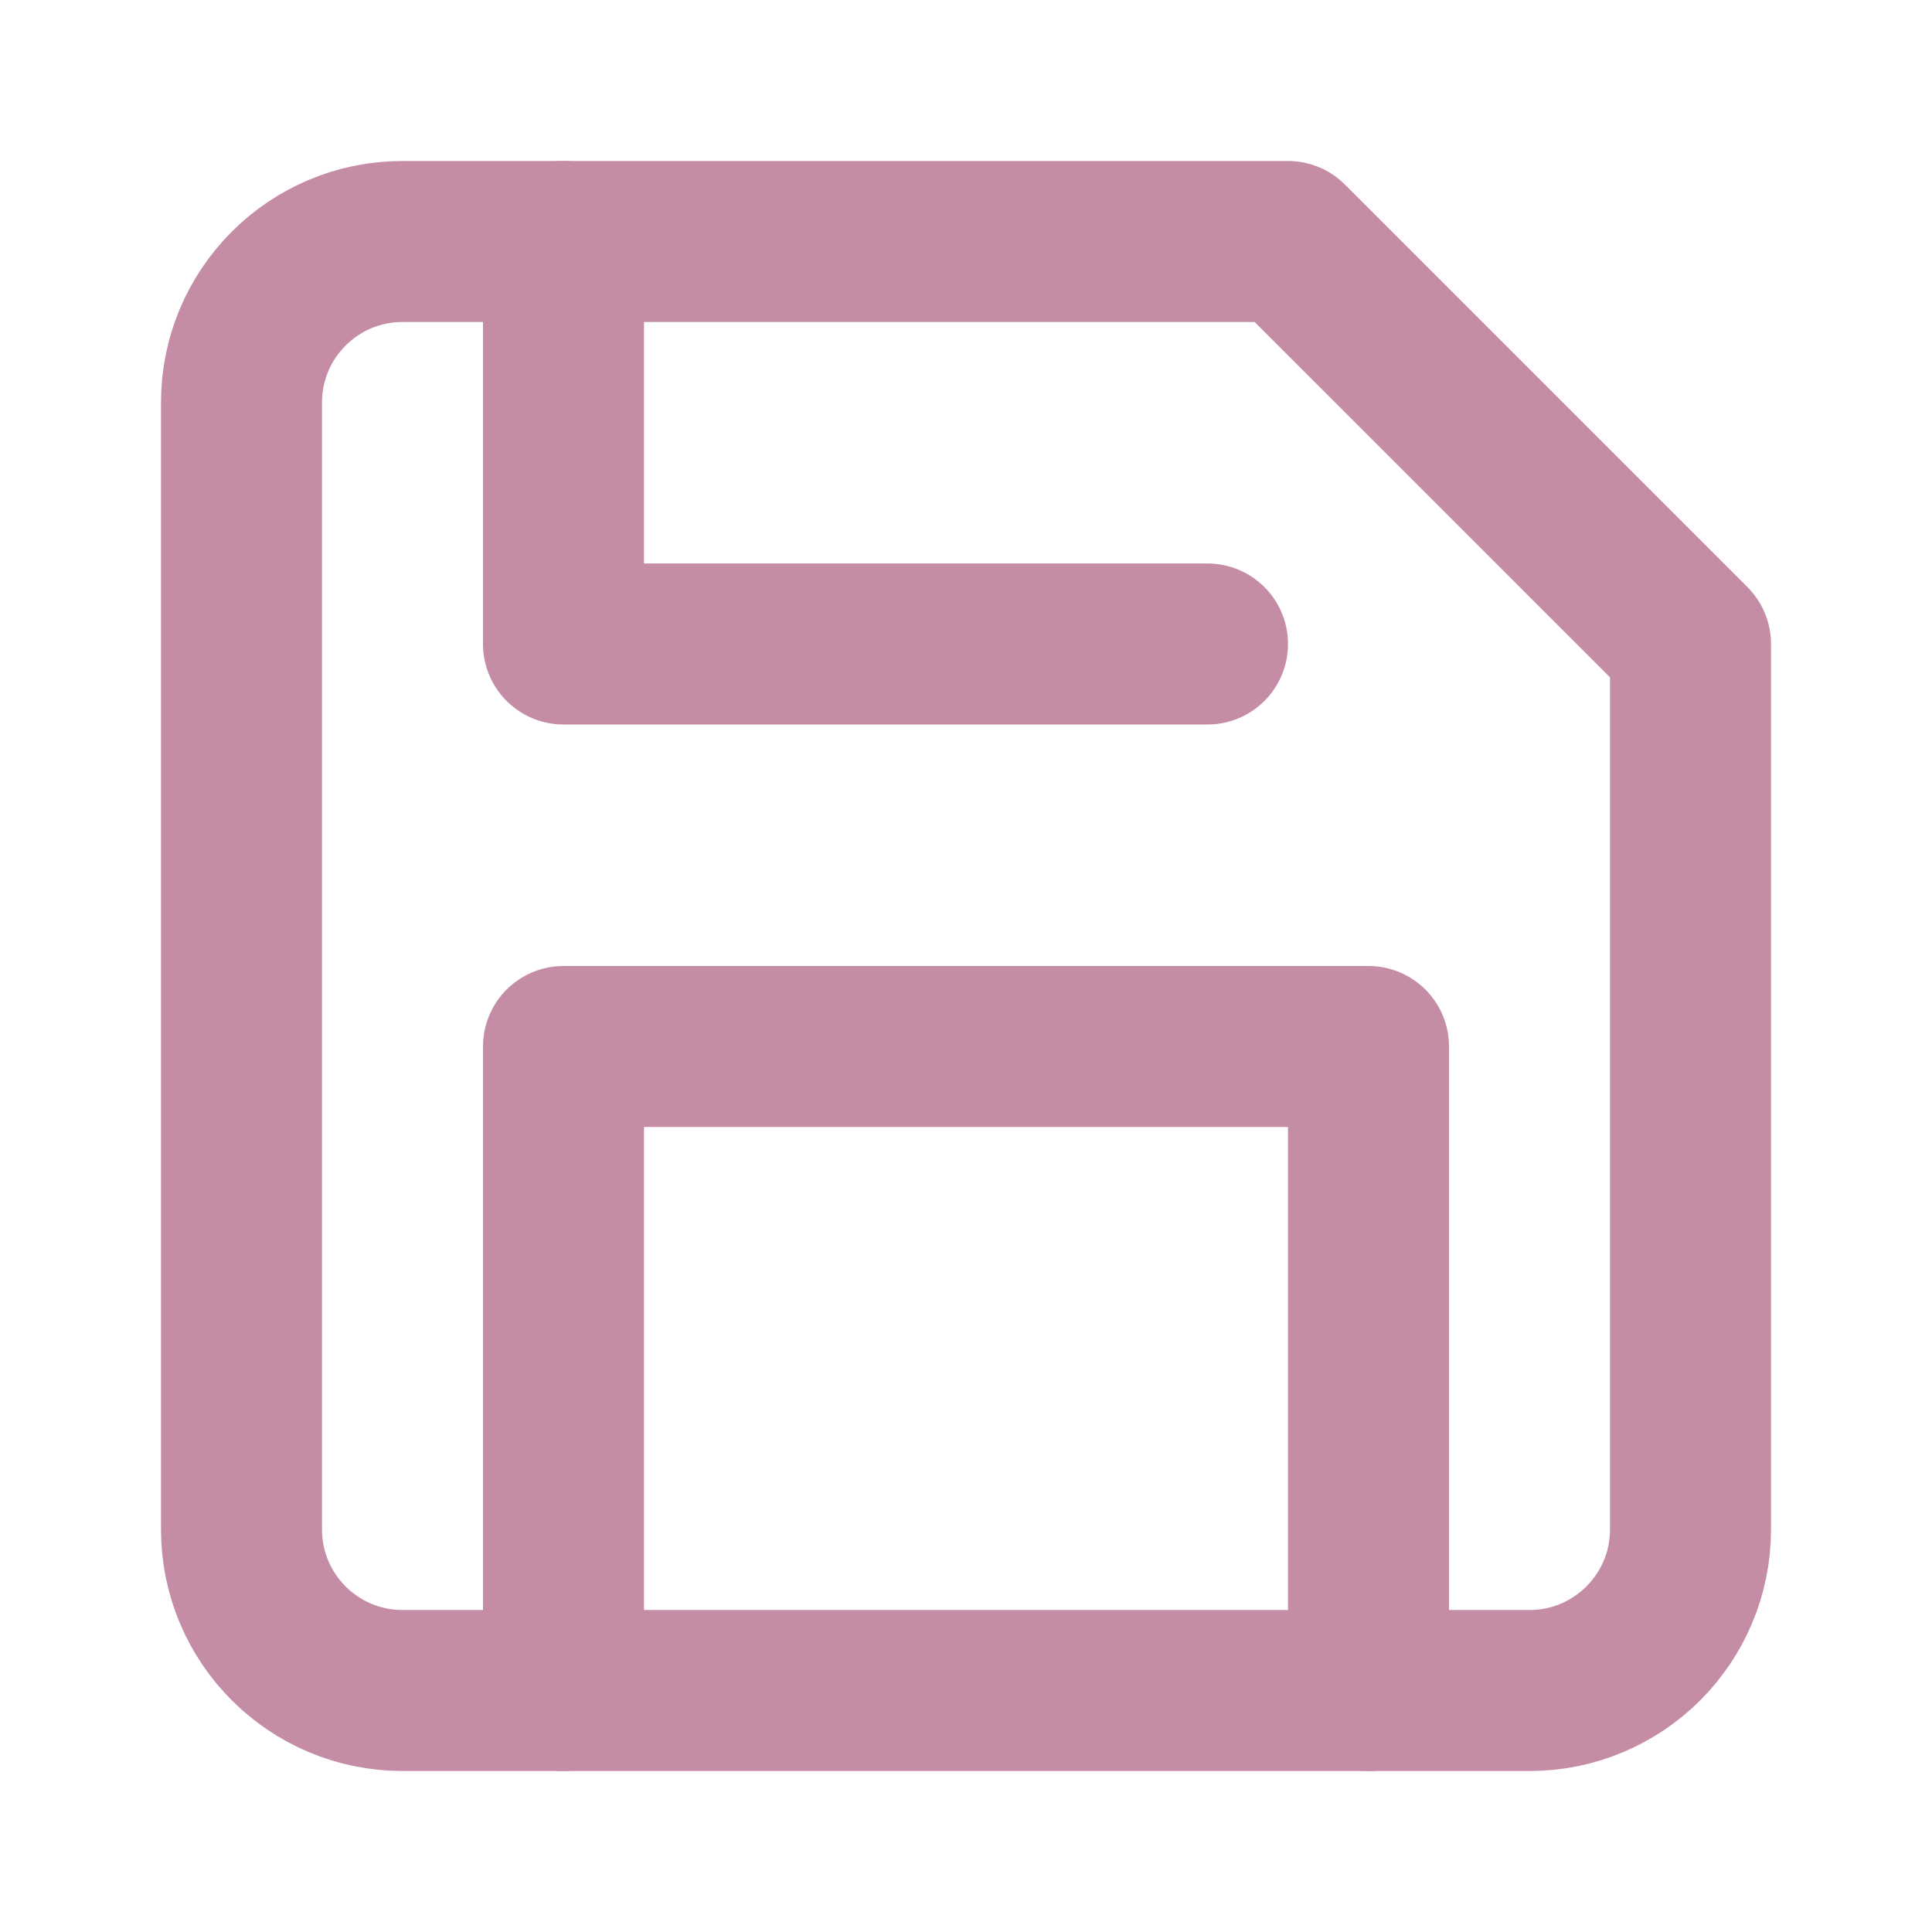
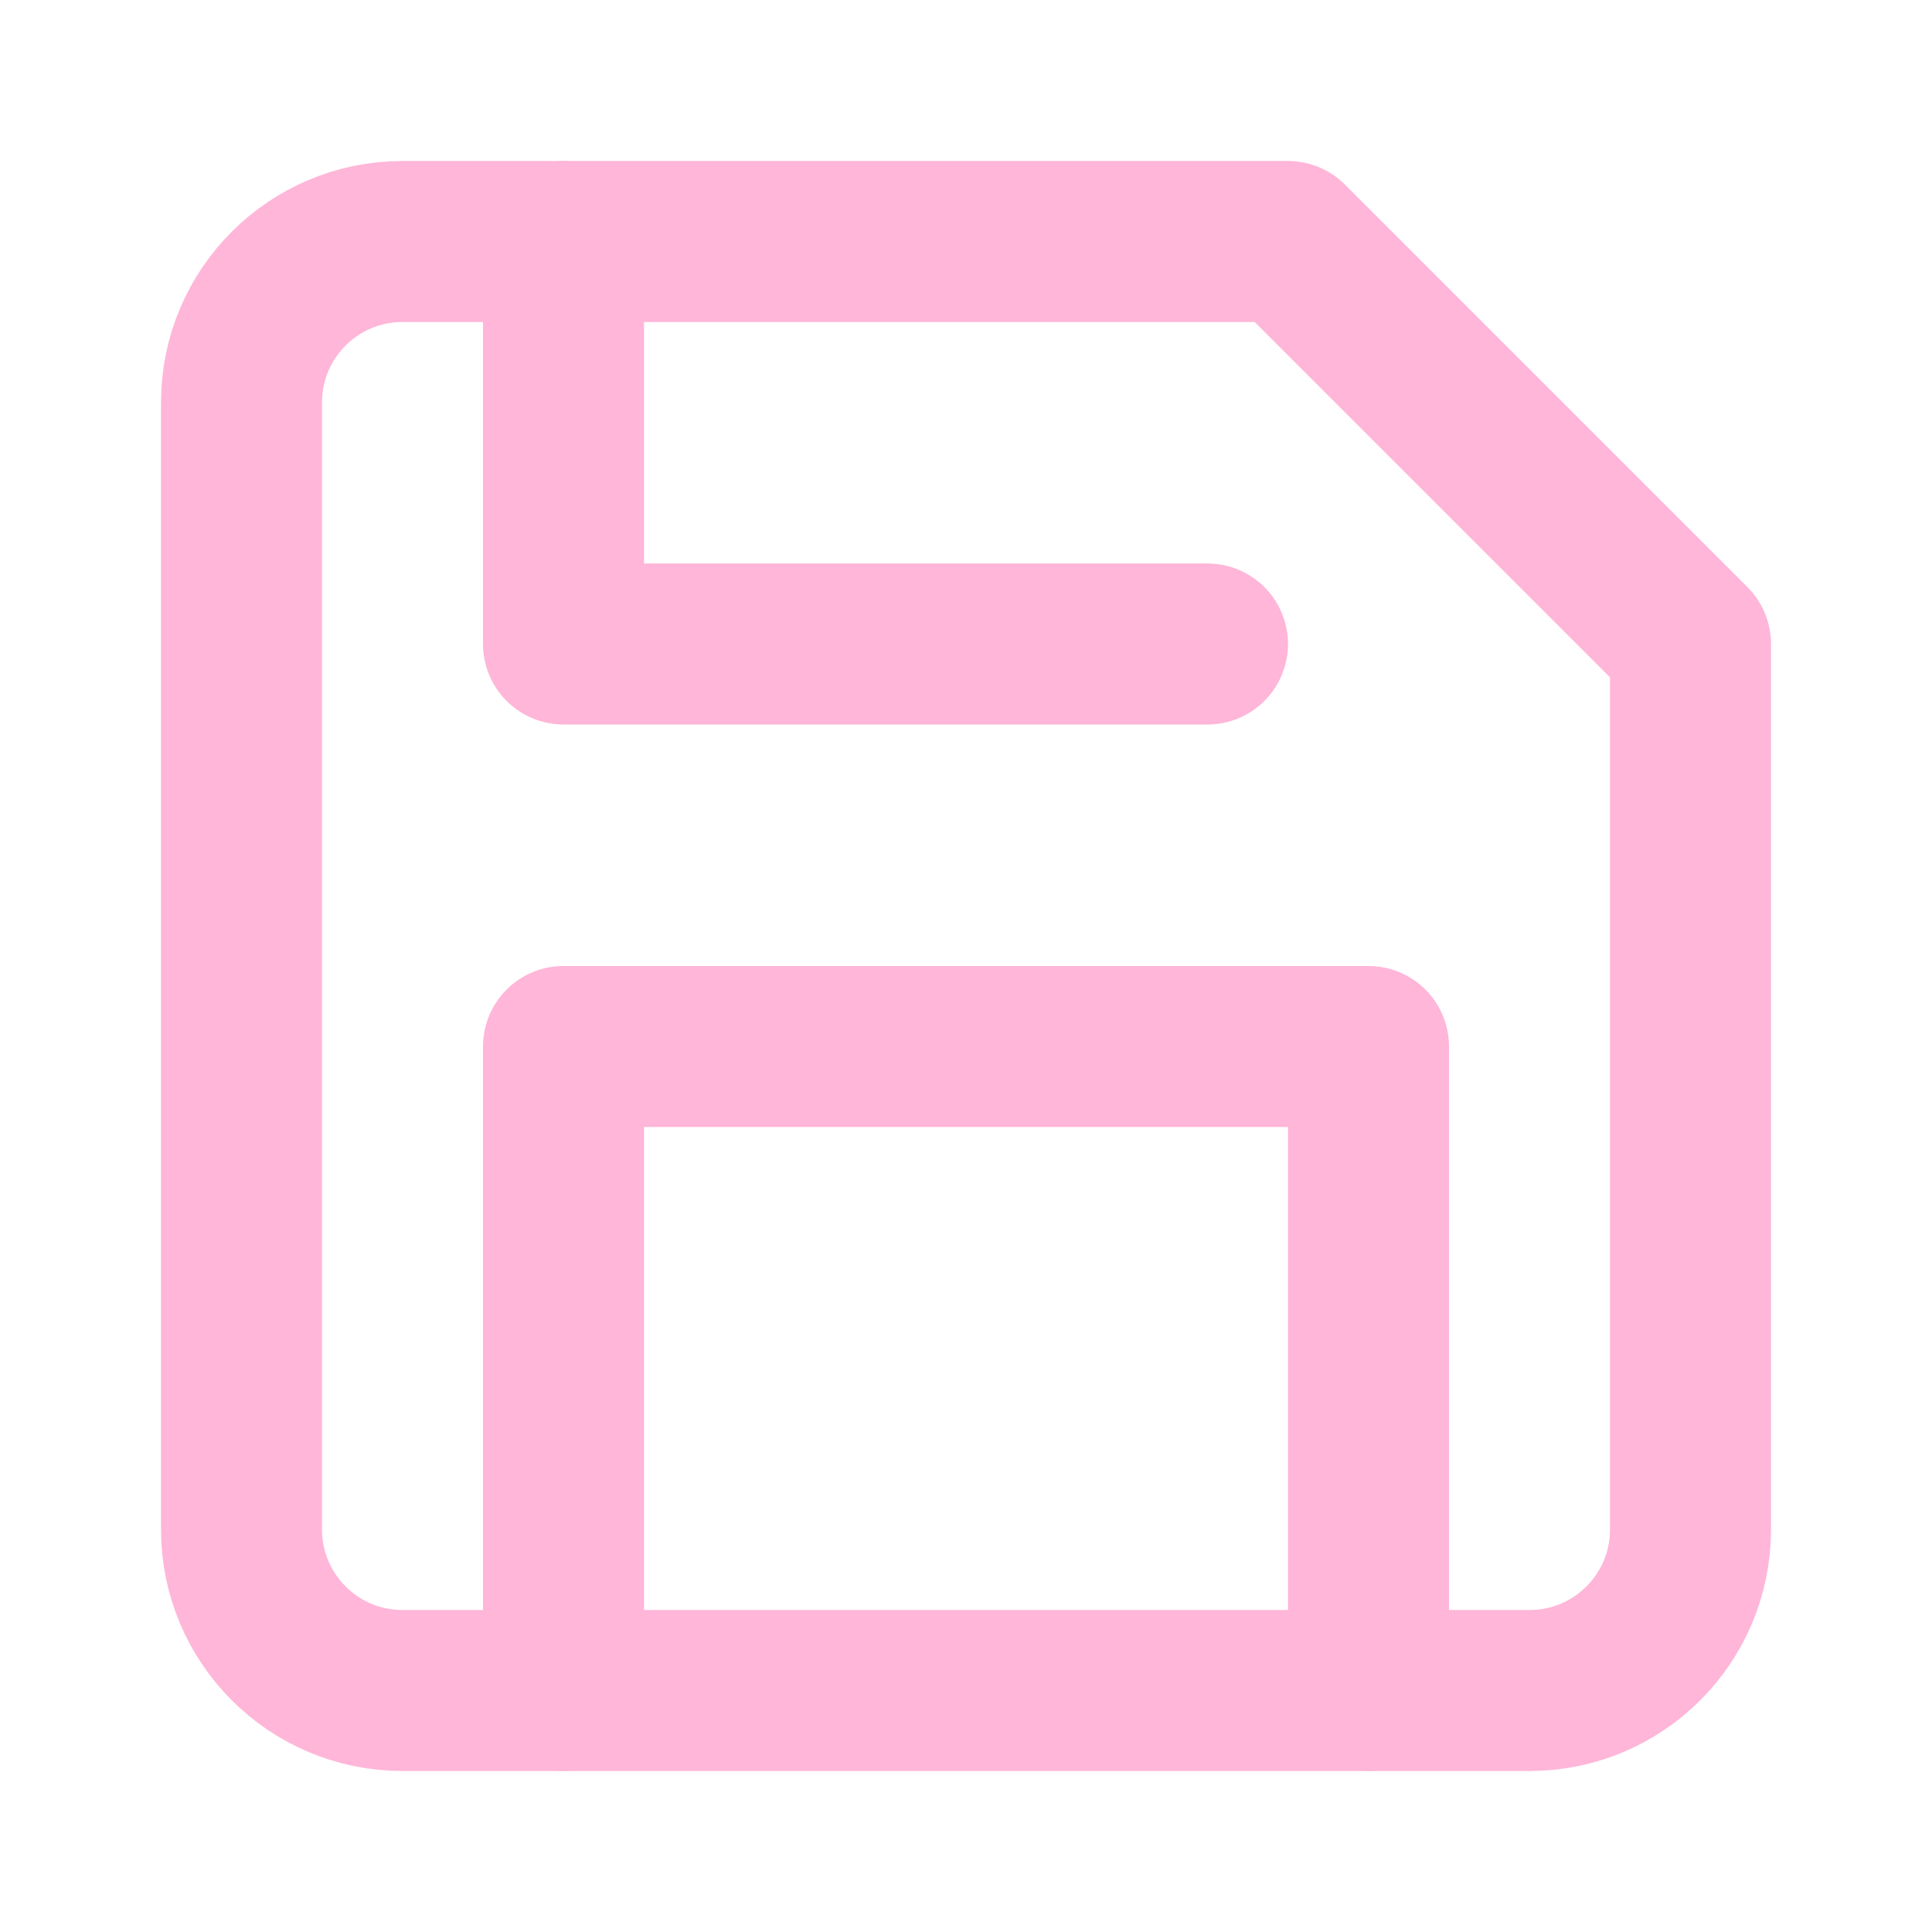
- <svg xmlns="http://www.w3.org/2000/svg" viewBox="0 0 24 24" fill="none" stroke="#c58ca6" stroke-width="2" stroke-linecap="round" stroke-linejoin="round">
+ <svg xmlns="http://www.w3.org/2000/svg" viewBox="0 0 24 24" fill="none" stroke="#ffb6d8" stroke-width="2" stroke-linecap="round" stroke-linejoin="round">
  <path d="M19 21H5a2 2 0 0 1-2-2V5a2 2 0 0 1 2-2h11l5 5v11a2 2 0 0 1-2 2z" />
  <polyline points="17 21 17 13 7 13 7 21" />
  <polyline points="7 3 7 8 15 8" />
</svg>
